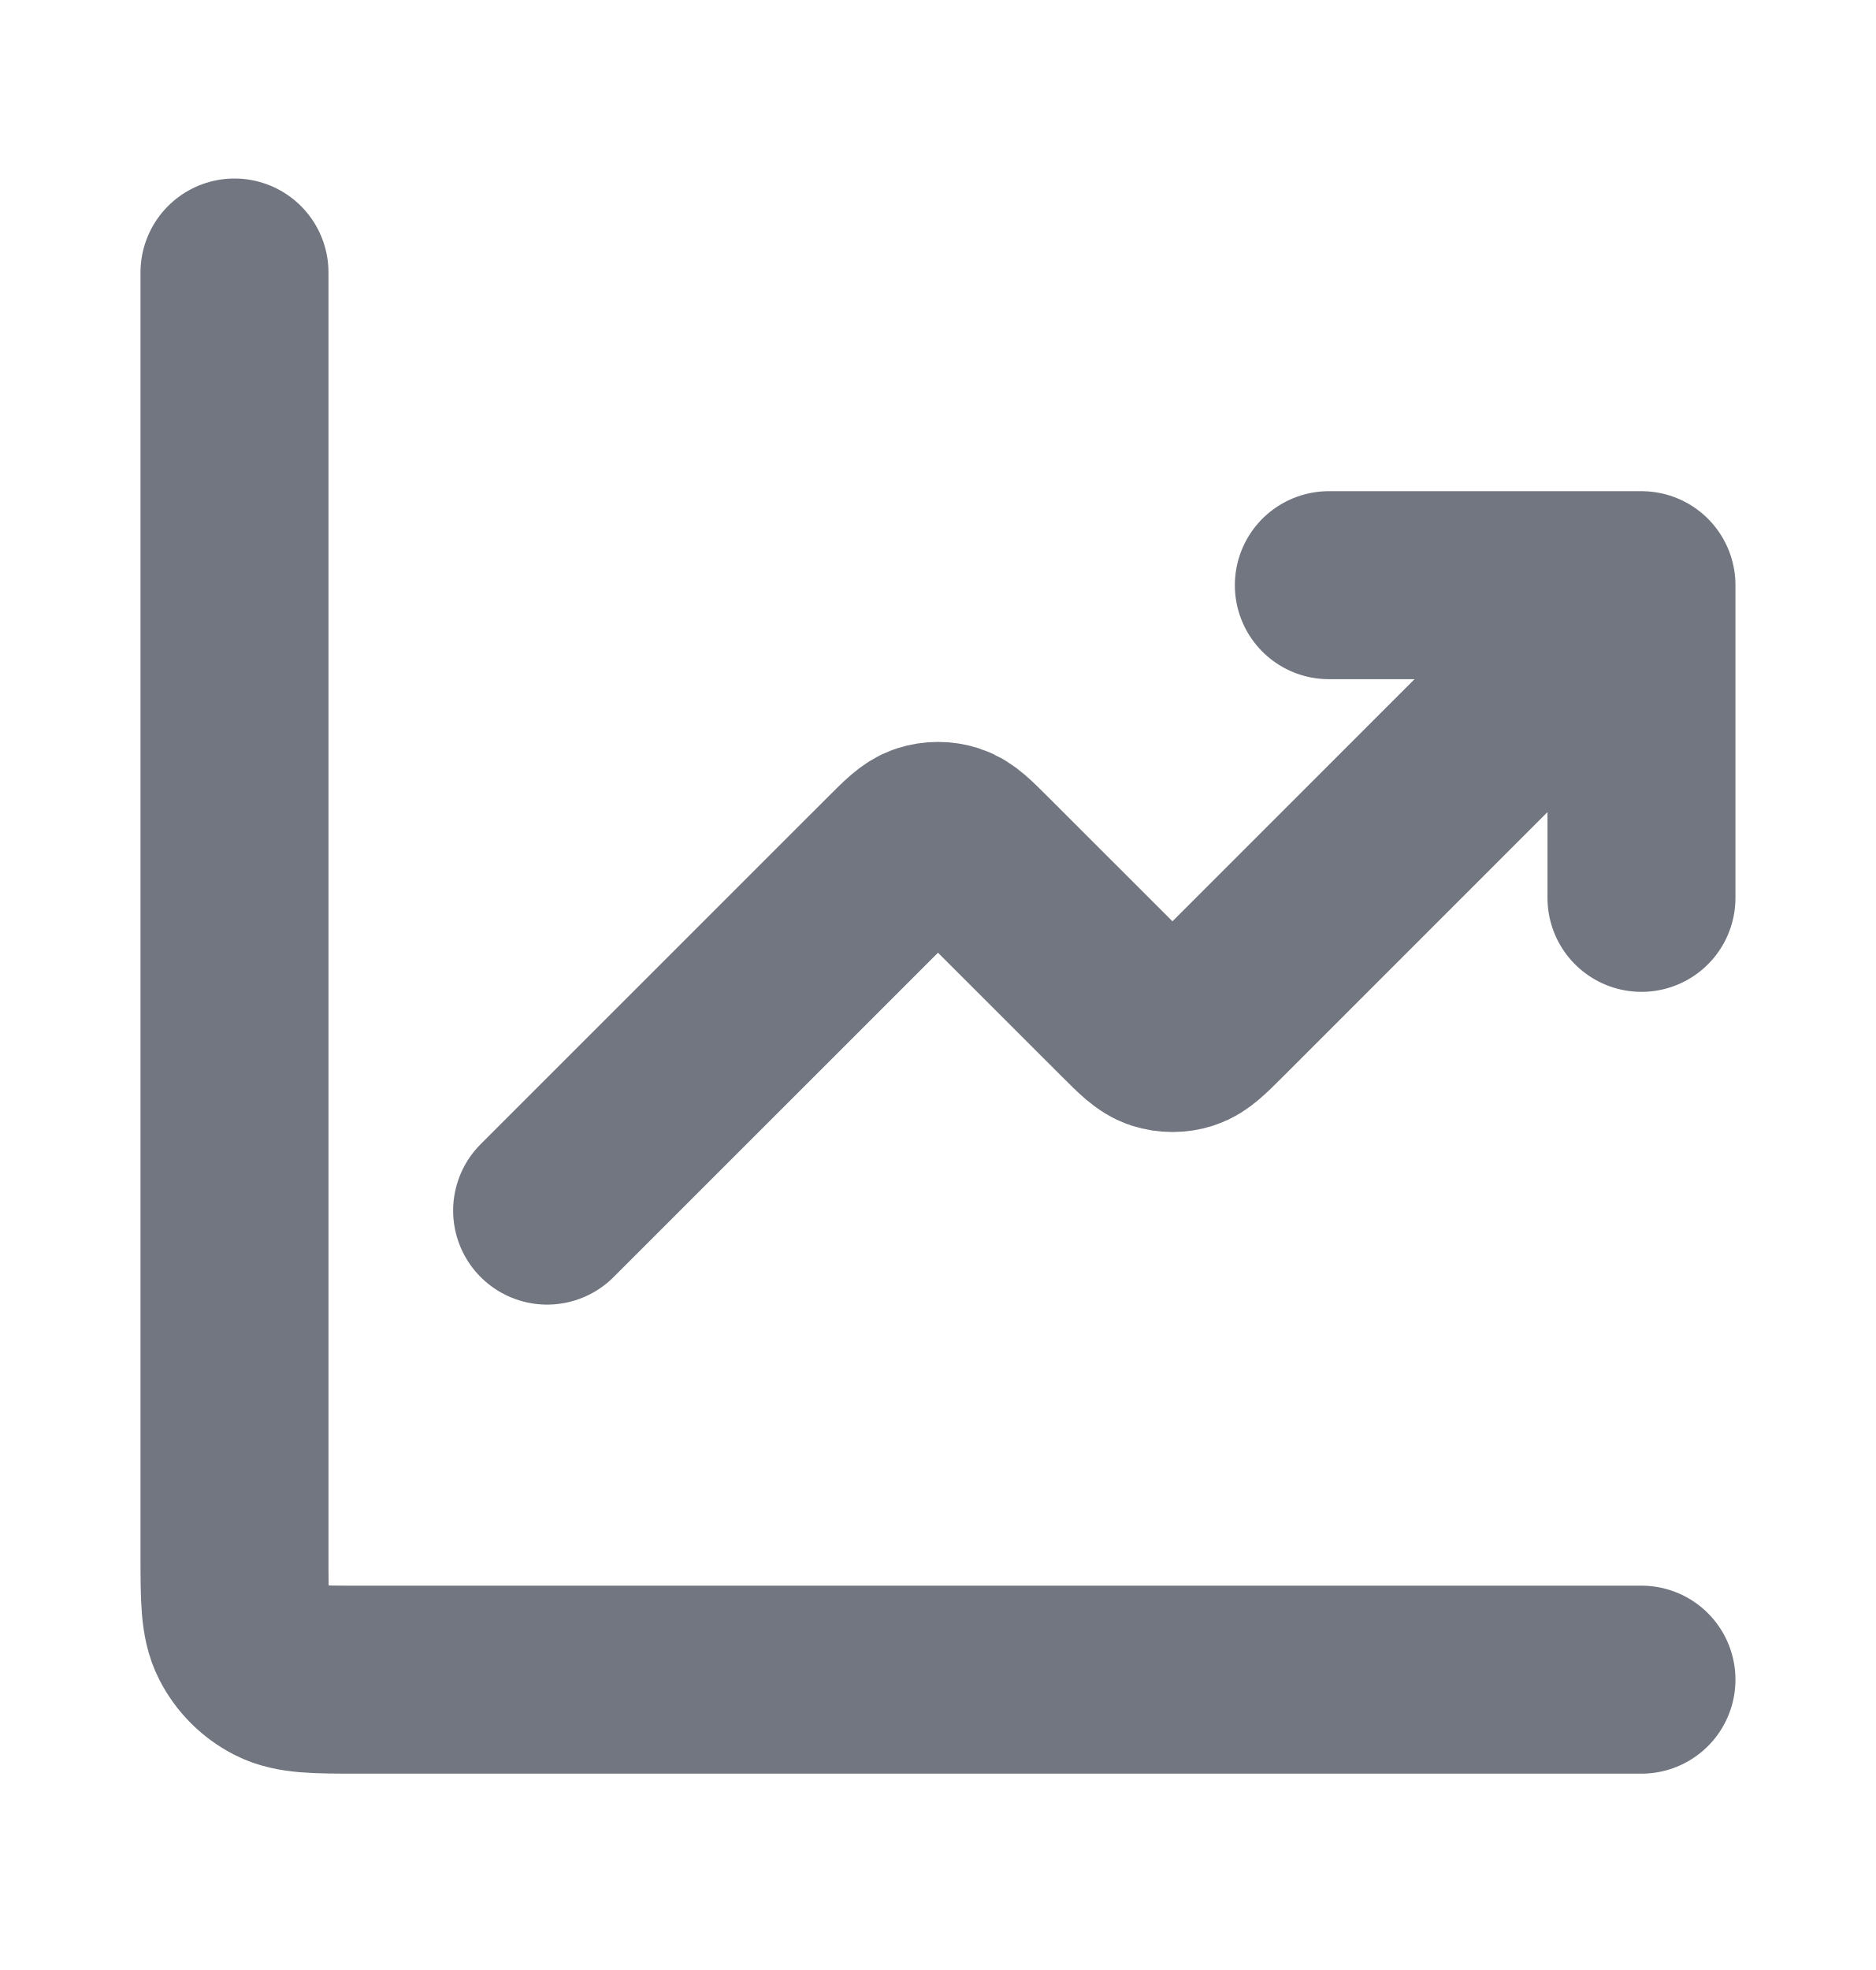
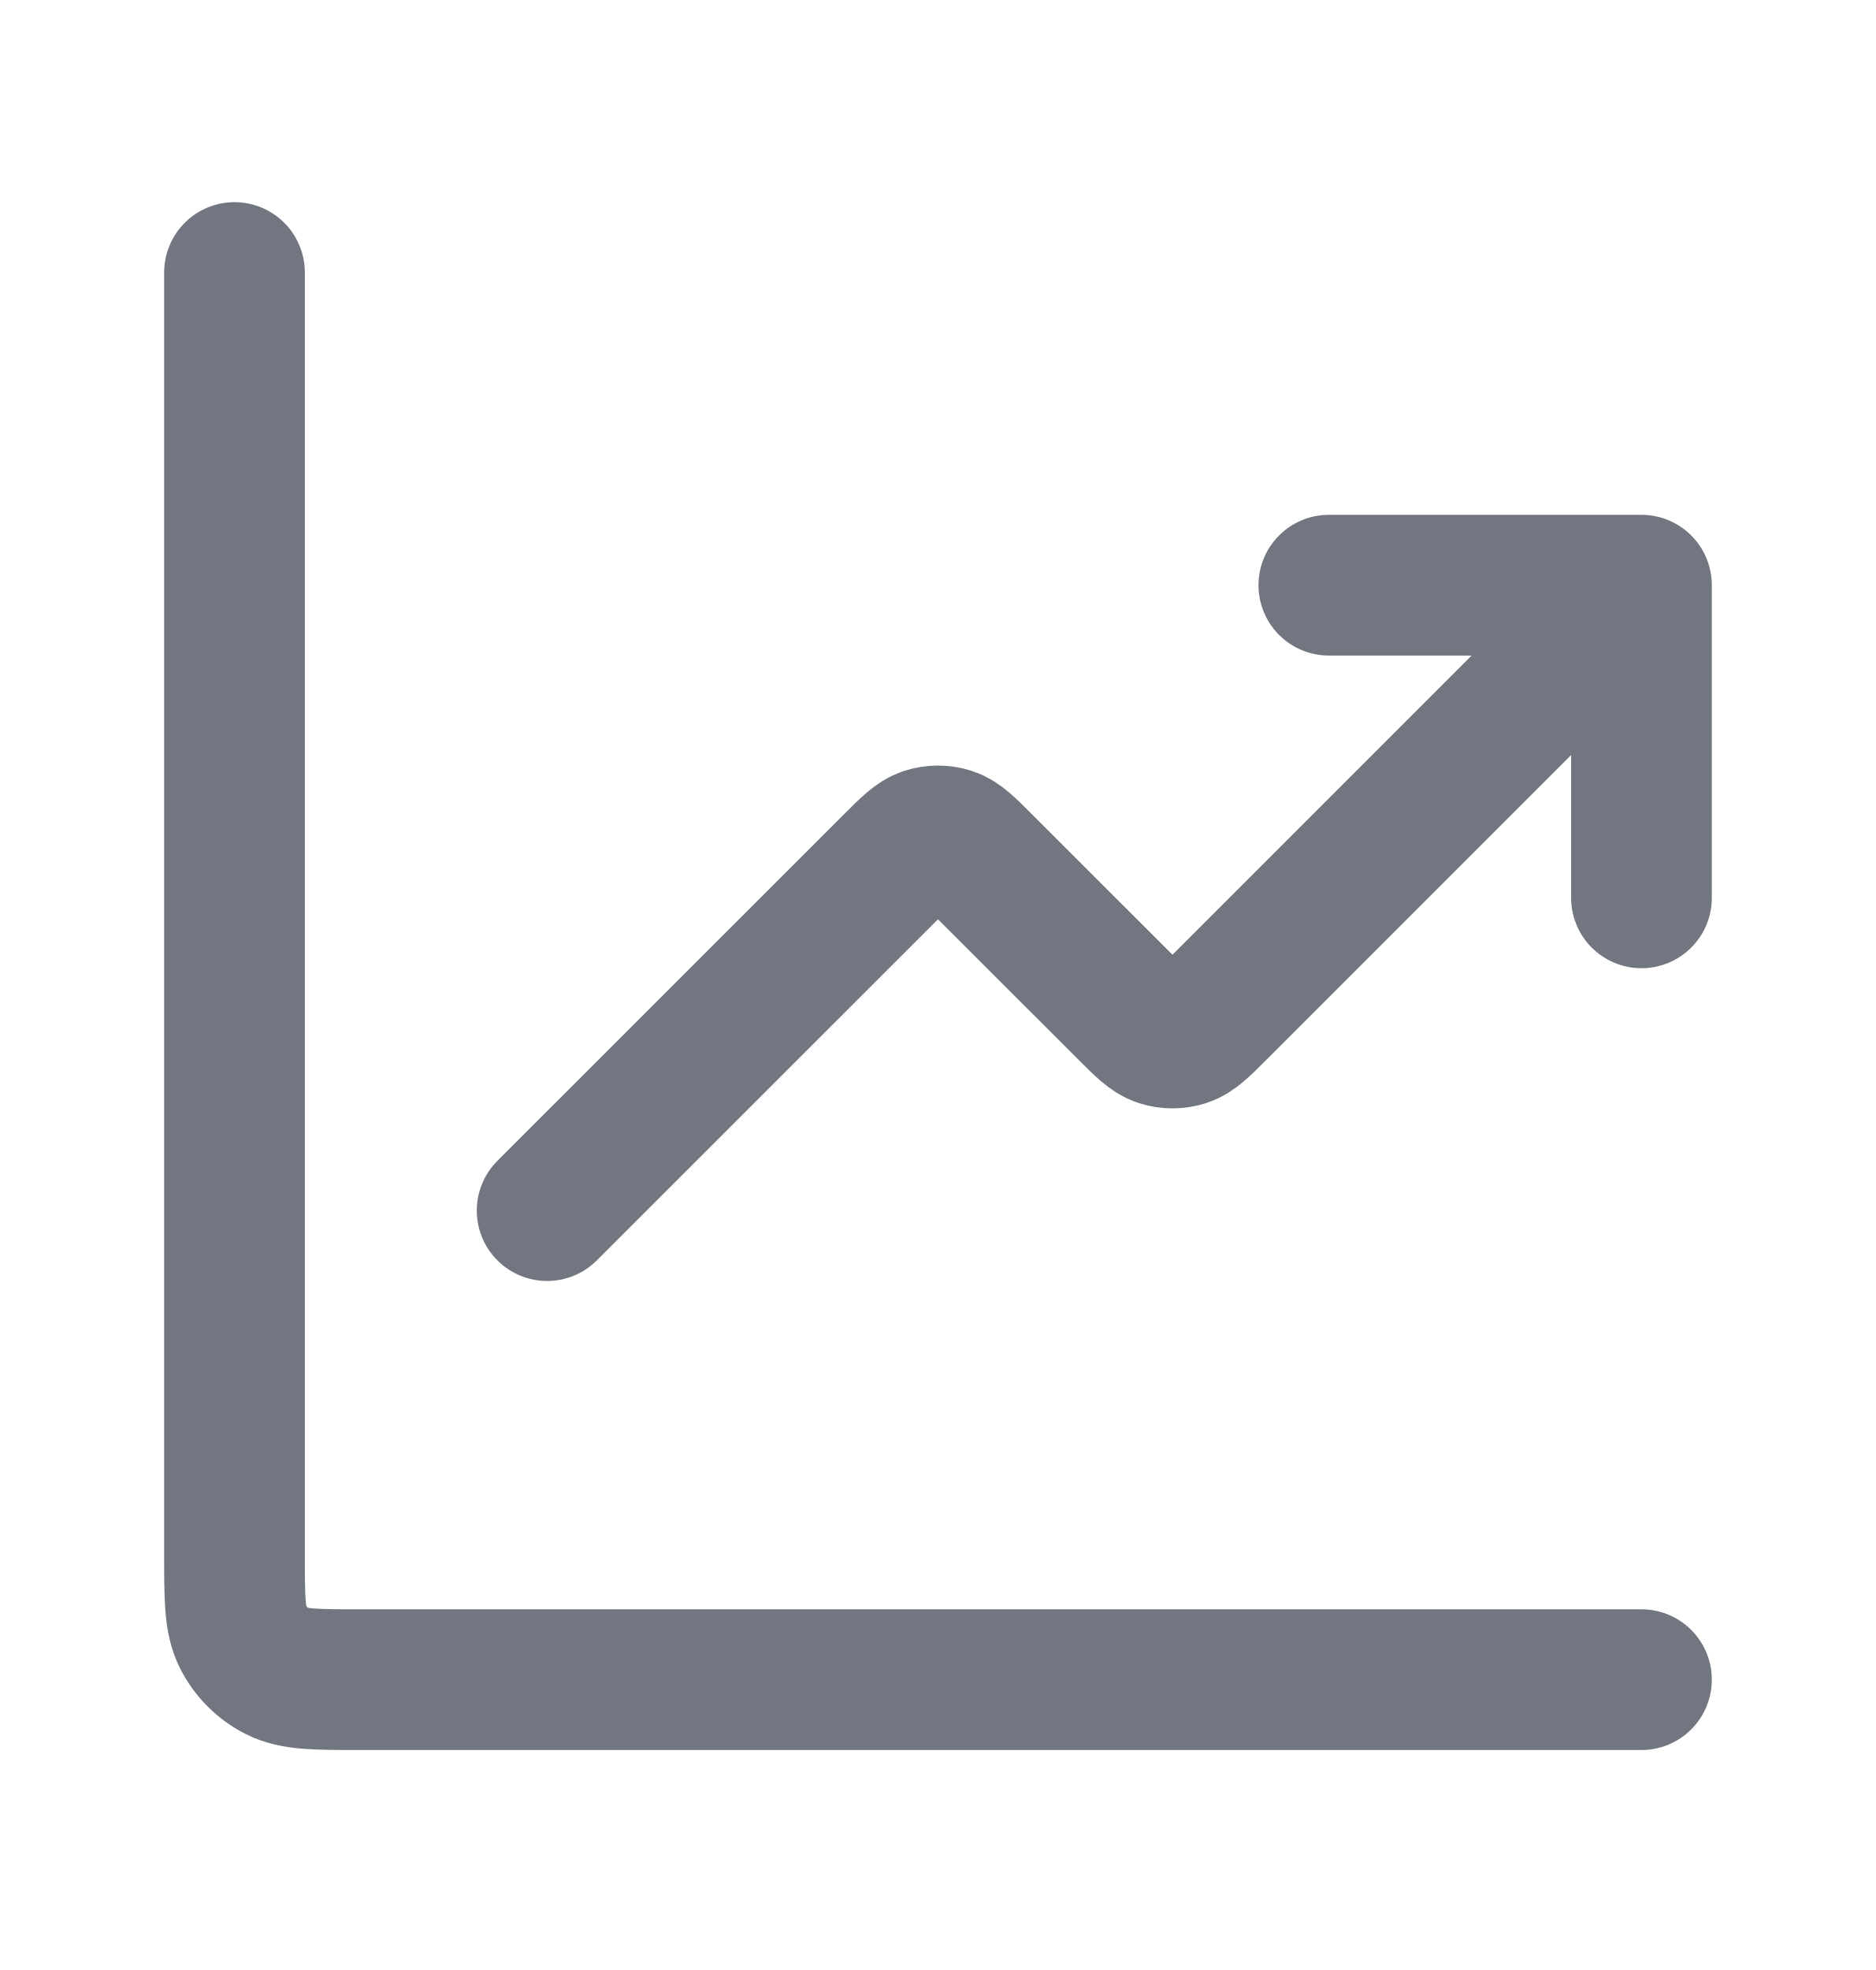
<svg xmlns="http://www.w3.org/2000/svg" width="20" height="21" viewBox="0 0 20 21" fill="none">
-   <path d="M17.5 17.905H3.833C3.367 17.905 3.133 17.905 2.955 17.814C2.798 17.734 2.671 17.607 2.591 17.45C2.5 17.271 2.5 17.038 2.5 16.572V2.905M17.5 6.238L12.971 10.767C12.806 10.932 12.724 11.014 12.629 11.045C12.545 11.072 12.455 11.072 12.371 11.045C12.276 11.014 12.194 10.932 12.029 10.767L10.471 9.21C10.306 9.045 10.224 8.962 10.129 8.931C10.045 8.904 9.955 8.904 9.871 8.931C9.776 8.962 9.694 9.045 9.529 9.21L5.833 12.905M17.5 6.238H14.167M17.5 6.238V9.571" stroke="#717680" stroke-width="2.004" stroke-linecap="round" stroke-linejoin="round" />
+   <path d="M17.5 17.905H3.833C3.367 17.905 3.133 17.905 2.955 17.814C2.798 17.734 2.671 17.607 2.591 17.45C2.5 17.271 2.5 17.038 2.5 16.572V2.905M17.5 6.238L12.971 10.767C12.806 10.932 12.724 11.014 12.629 11.045C12.545 11.072 12.455 11.072 12.371 11.045C12.276 11.014 12.194 10.932 12.029 10.767L10.471 9.21C10.306 9.045 10.224 8.962 10.129 8.931C10.045 8.904 9.955 8.904 9.871 8.931C9.776 8.962 9.694 9.045 9.529 9.21L5.833 12.905M17.5 6.238H14.167M17.5 6.238V9.571" stroke="#717680" stroke-width="1.5" stroke-linecap="round" stroke-linejoin="round" />
</svg>
